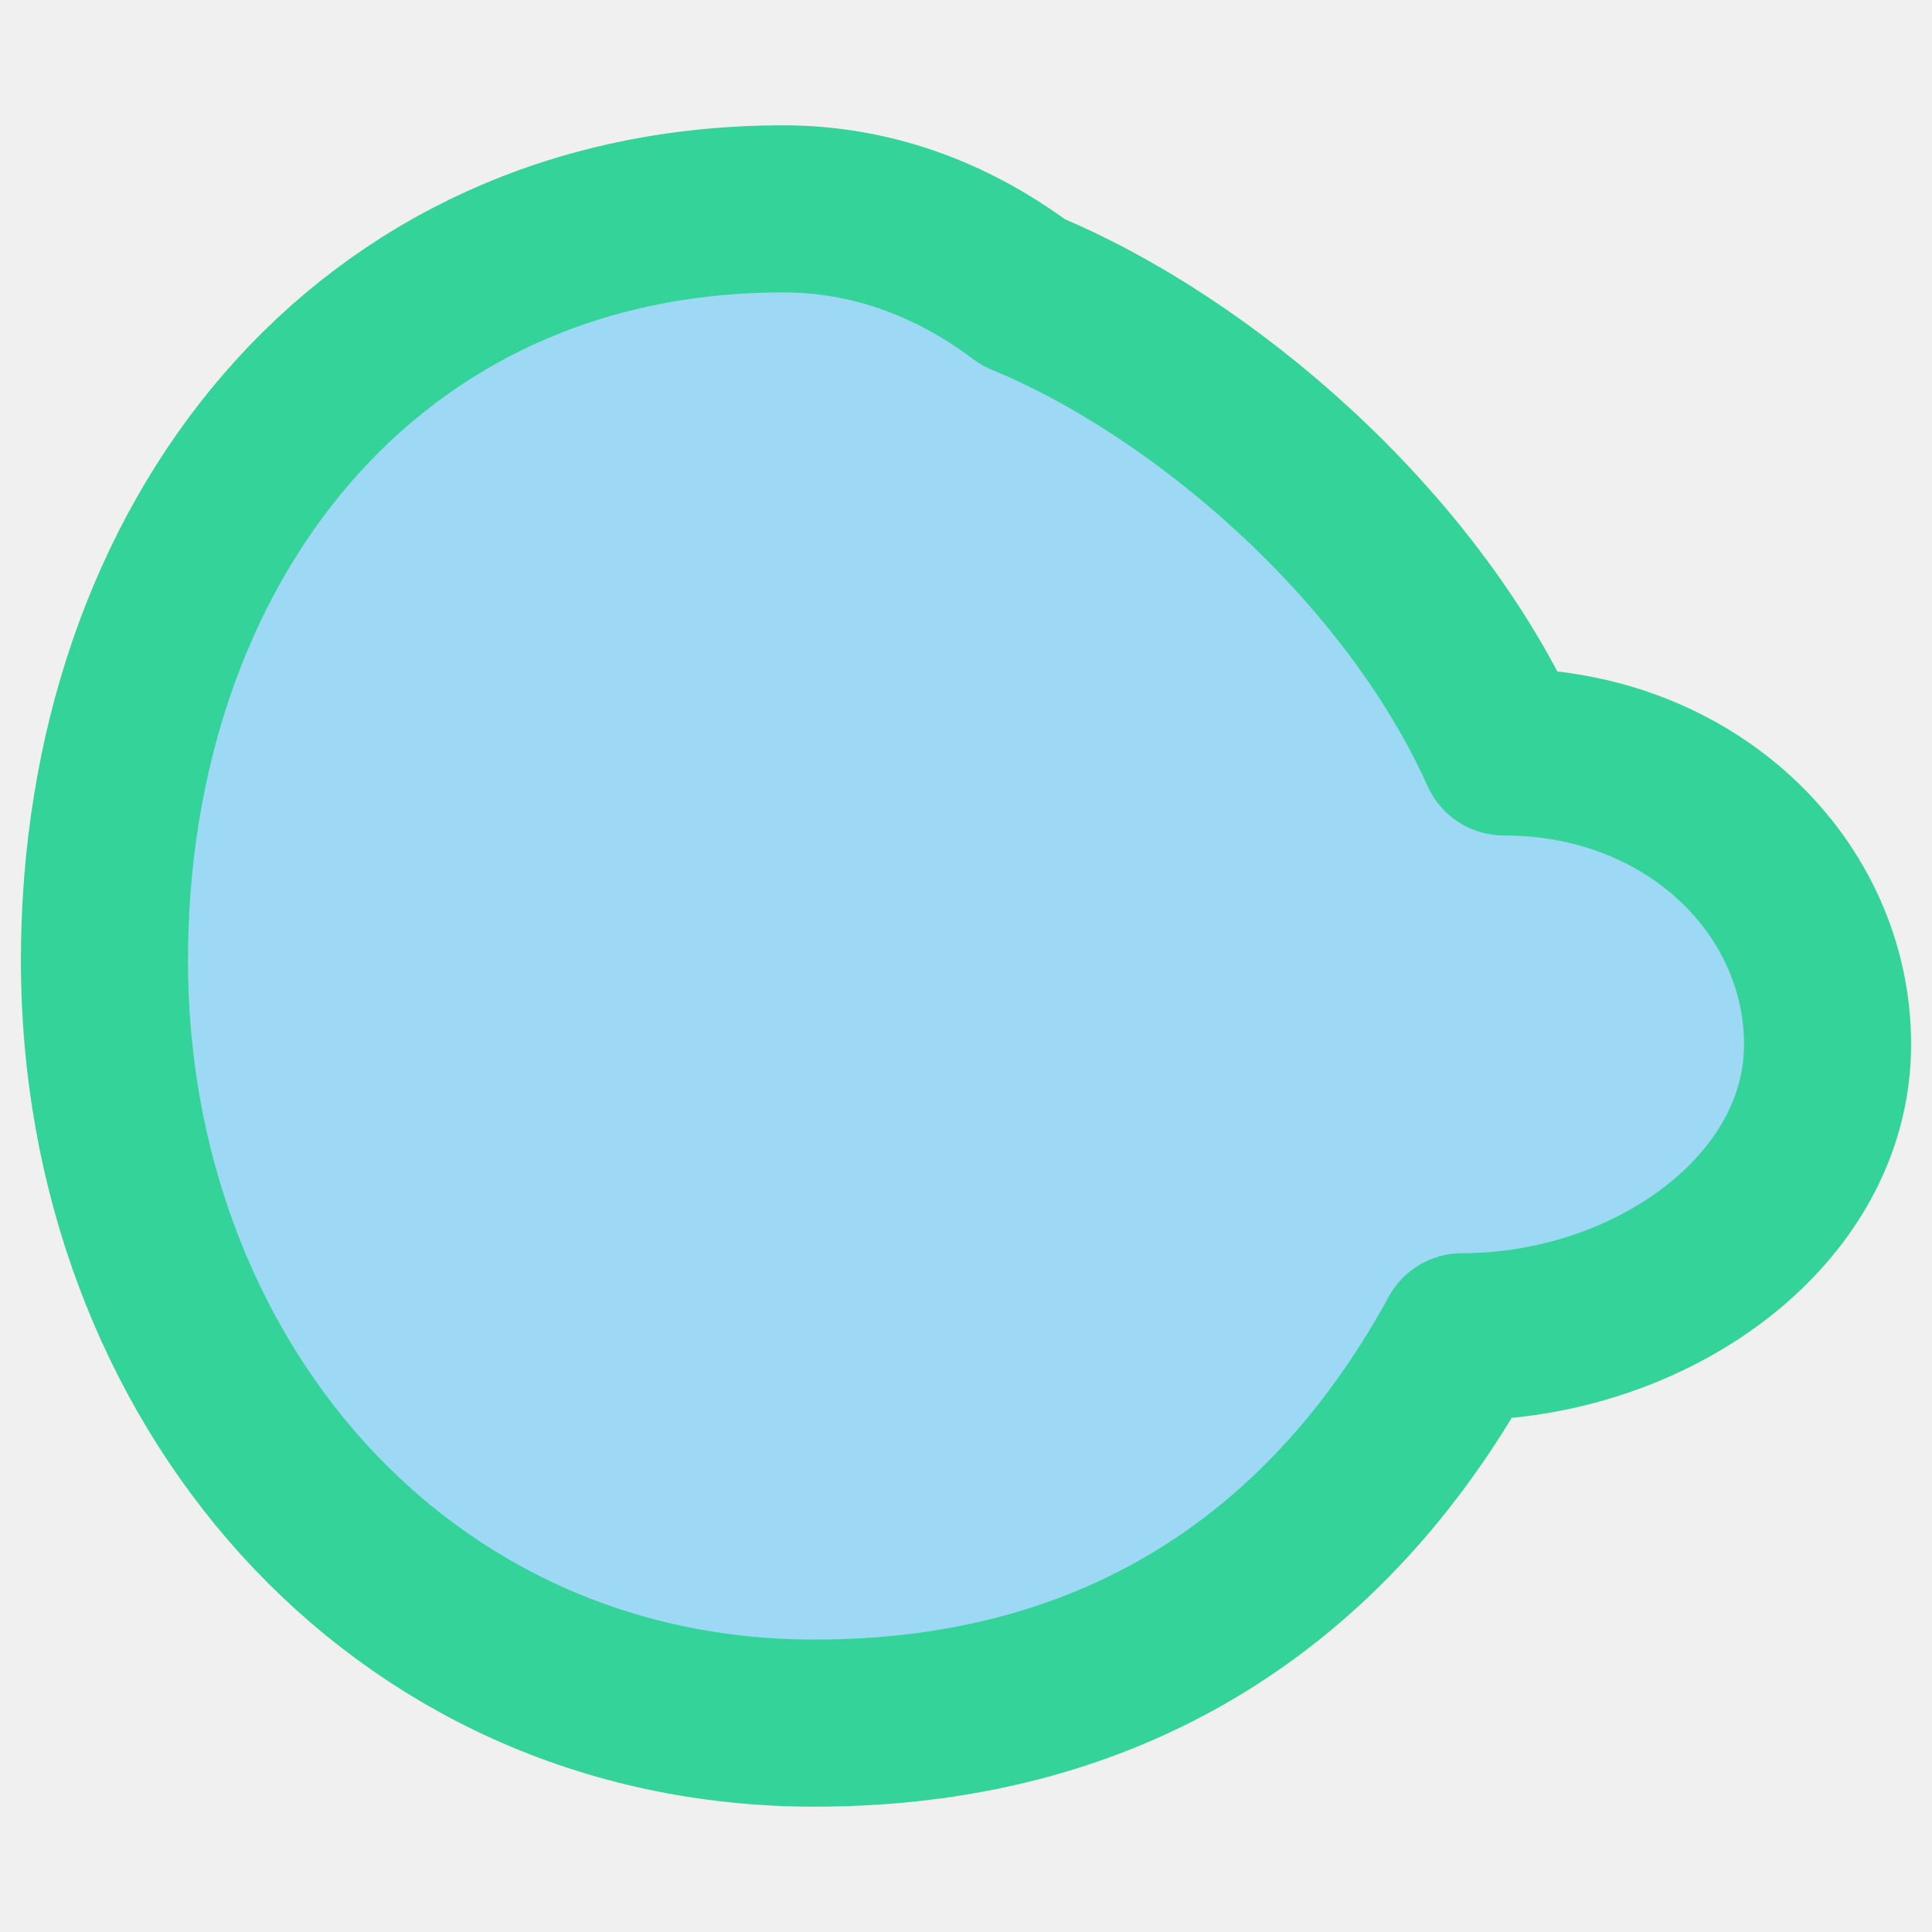
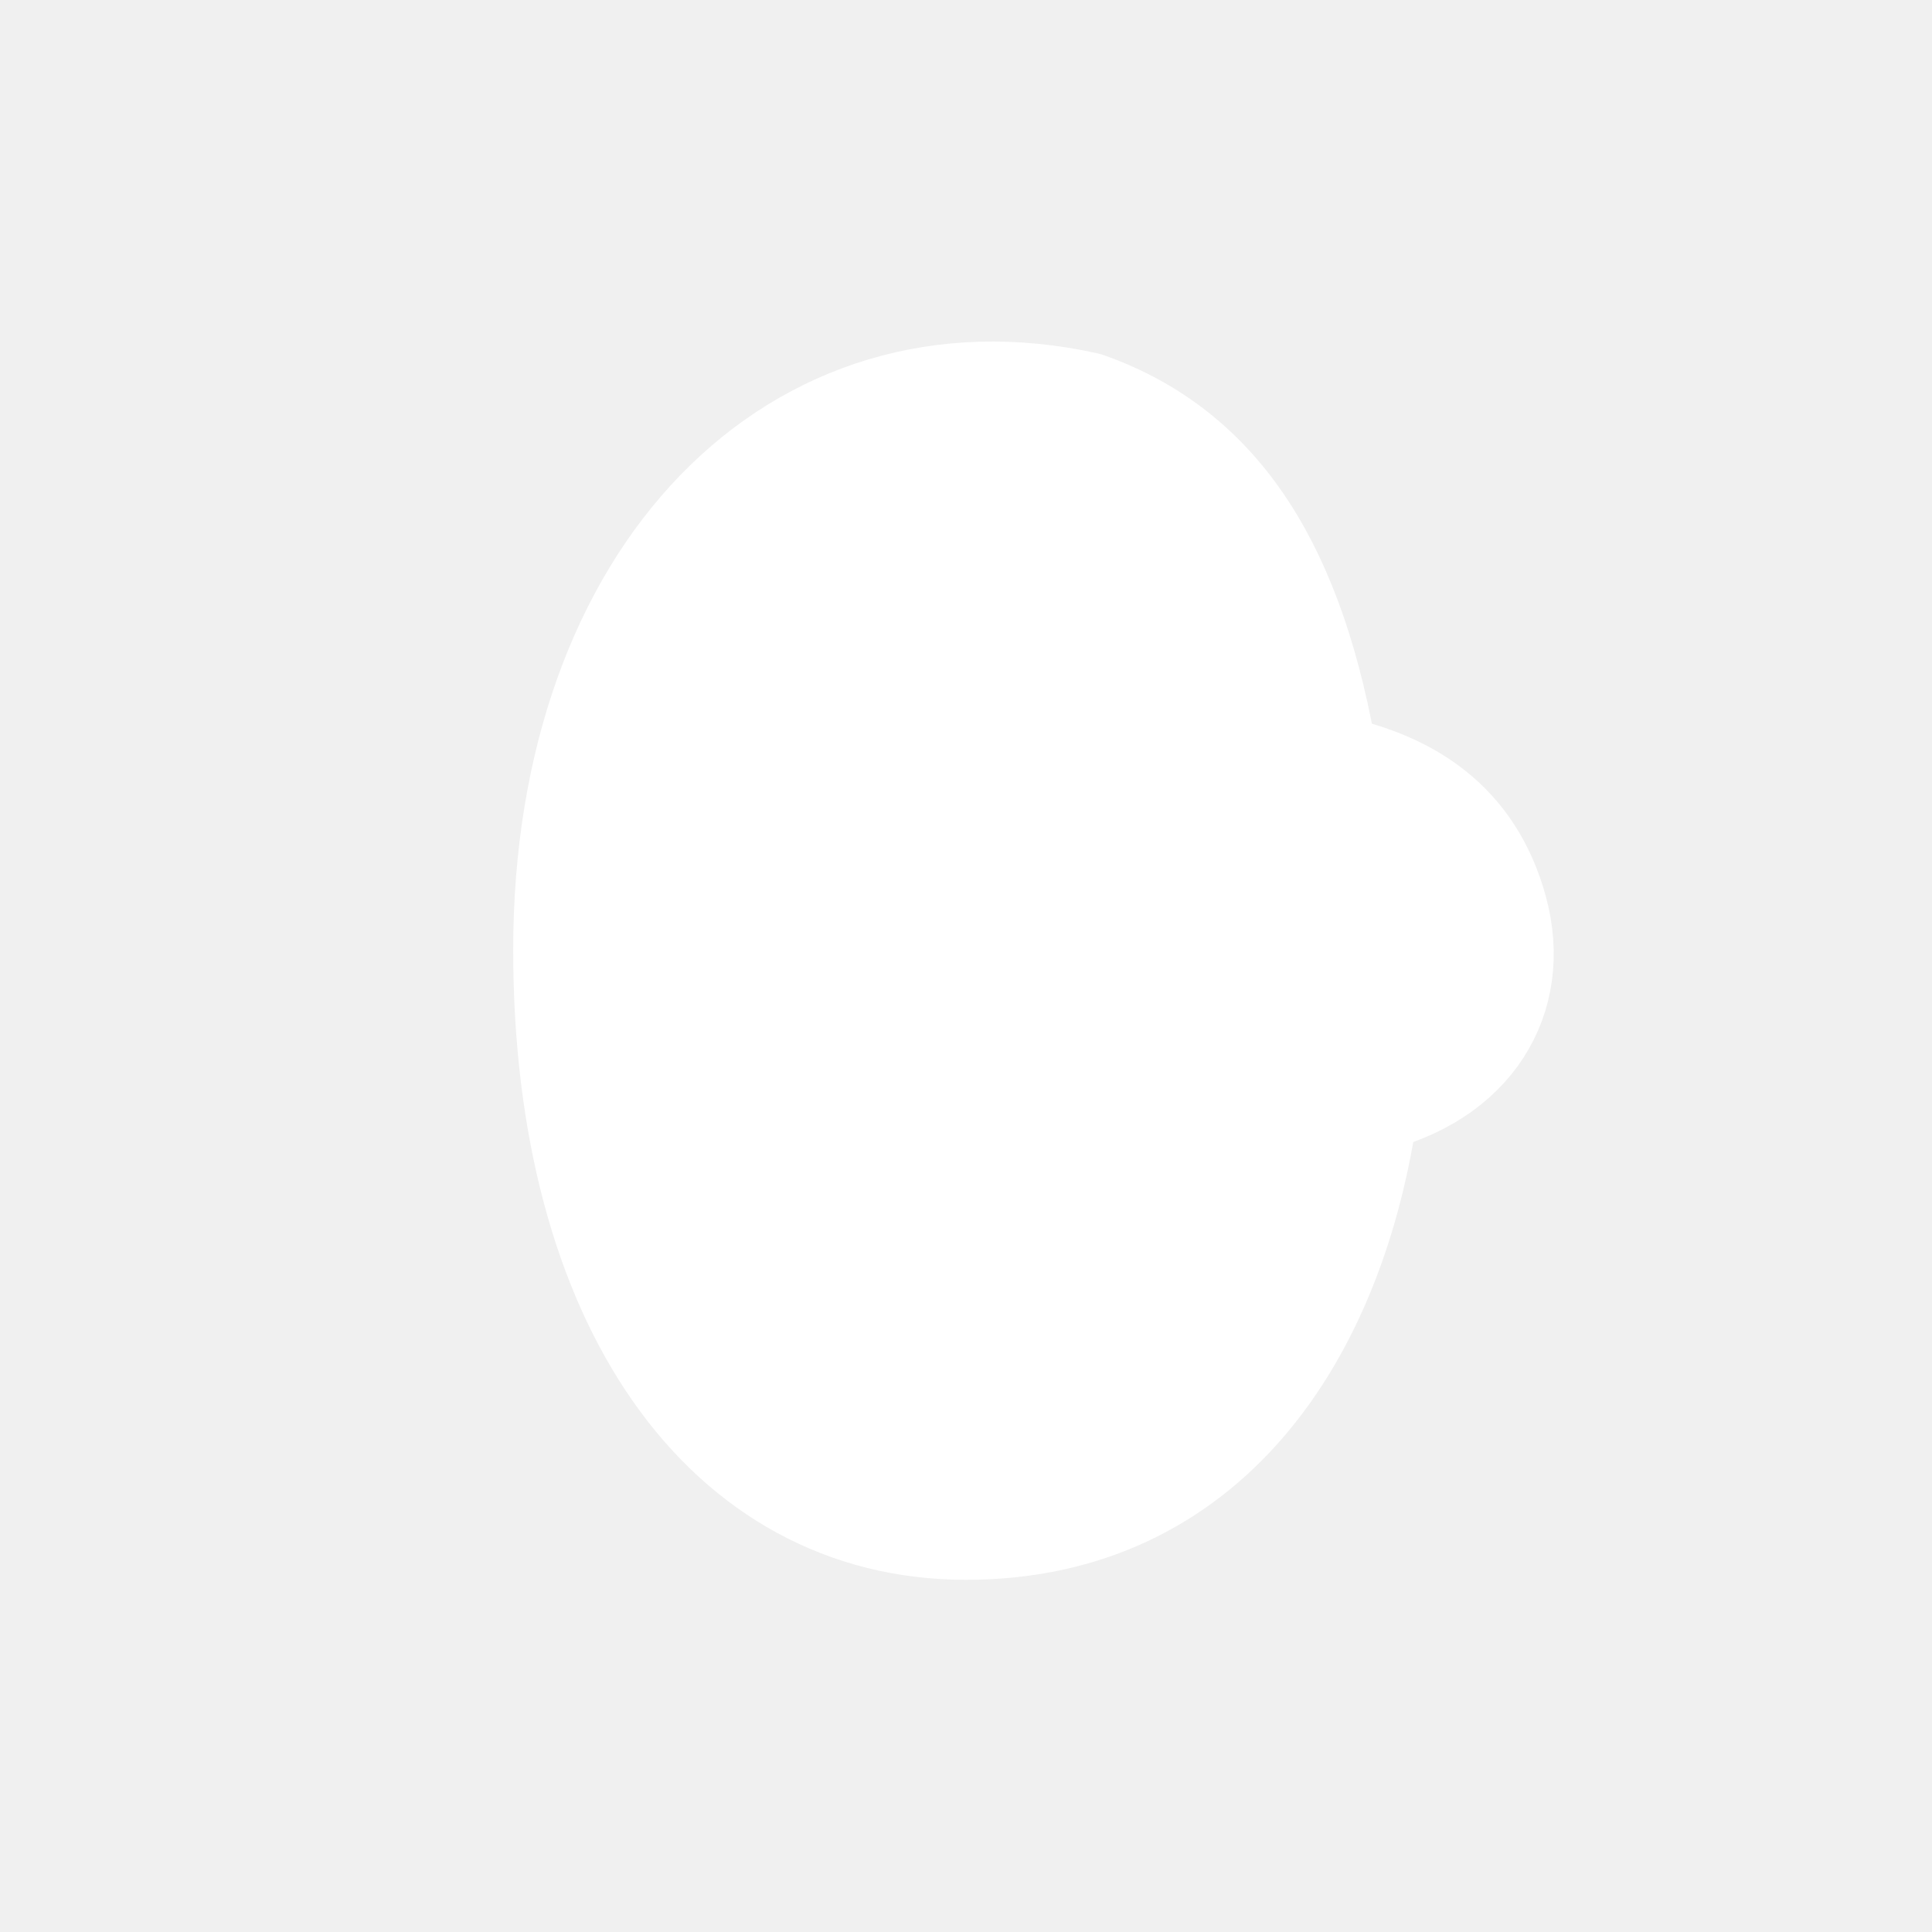
- <svg xmlns="http://www.w3.org/2000/svg" width="64" height="64" viewBox="2.0 4.0 18.5 16.5" fill="none">
-   <path d="M 9.5,5.0 C 5.5,5.0 3.0,8.2 3.0,12.2 C 3.0,16.2 5.8,19.5 9.8,19.5 C 12.8,19.5 14.8,18.0 16.0,15.8 C 17.8,15.8 19.5,14.6 19.5,13.0 C 19.5,11.5 18.2,10.2 16.4,10.2 C 15.5,8.2 13.5,6.5 11.8,5.8 C 11.0,5.2 10.2,5.0 9.5,5.0 Z" fill="#38bdf8" fill-opacity="0.45" stroke="#34d399" stroke-width="1.6" stroke-linejoin="round" />
+ <svg xmlns="http://www.w3.org/2000/svg" width="24" height="24" viewBox="0 0 24 24" fill="none">
+   <path transform="translate(24 0) scale(-1 1)" d="M10.5 5C14.1 4.2 17 7.1 17 11.8C17 16.2 15 19 12 19C9 19 7.4 16.6 7 13.7C5.7 13.4 5.1 12.4 5.4 11.3C5.7 10.2 6.5 9.7 7.5 9.5C7.9 7.1 8.8 5.6 10.5 5Z" fill="#fff" stroke="#fff" stroke-width="1.25" stroke-linejoin="round" />
</svg>
